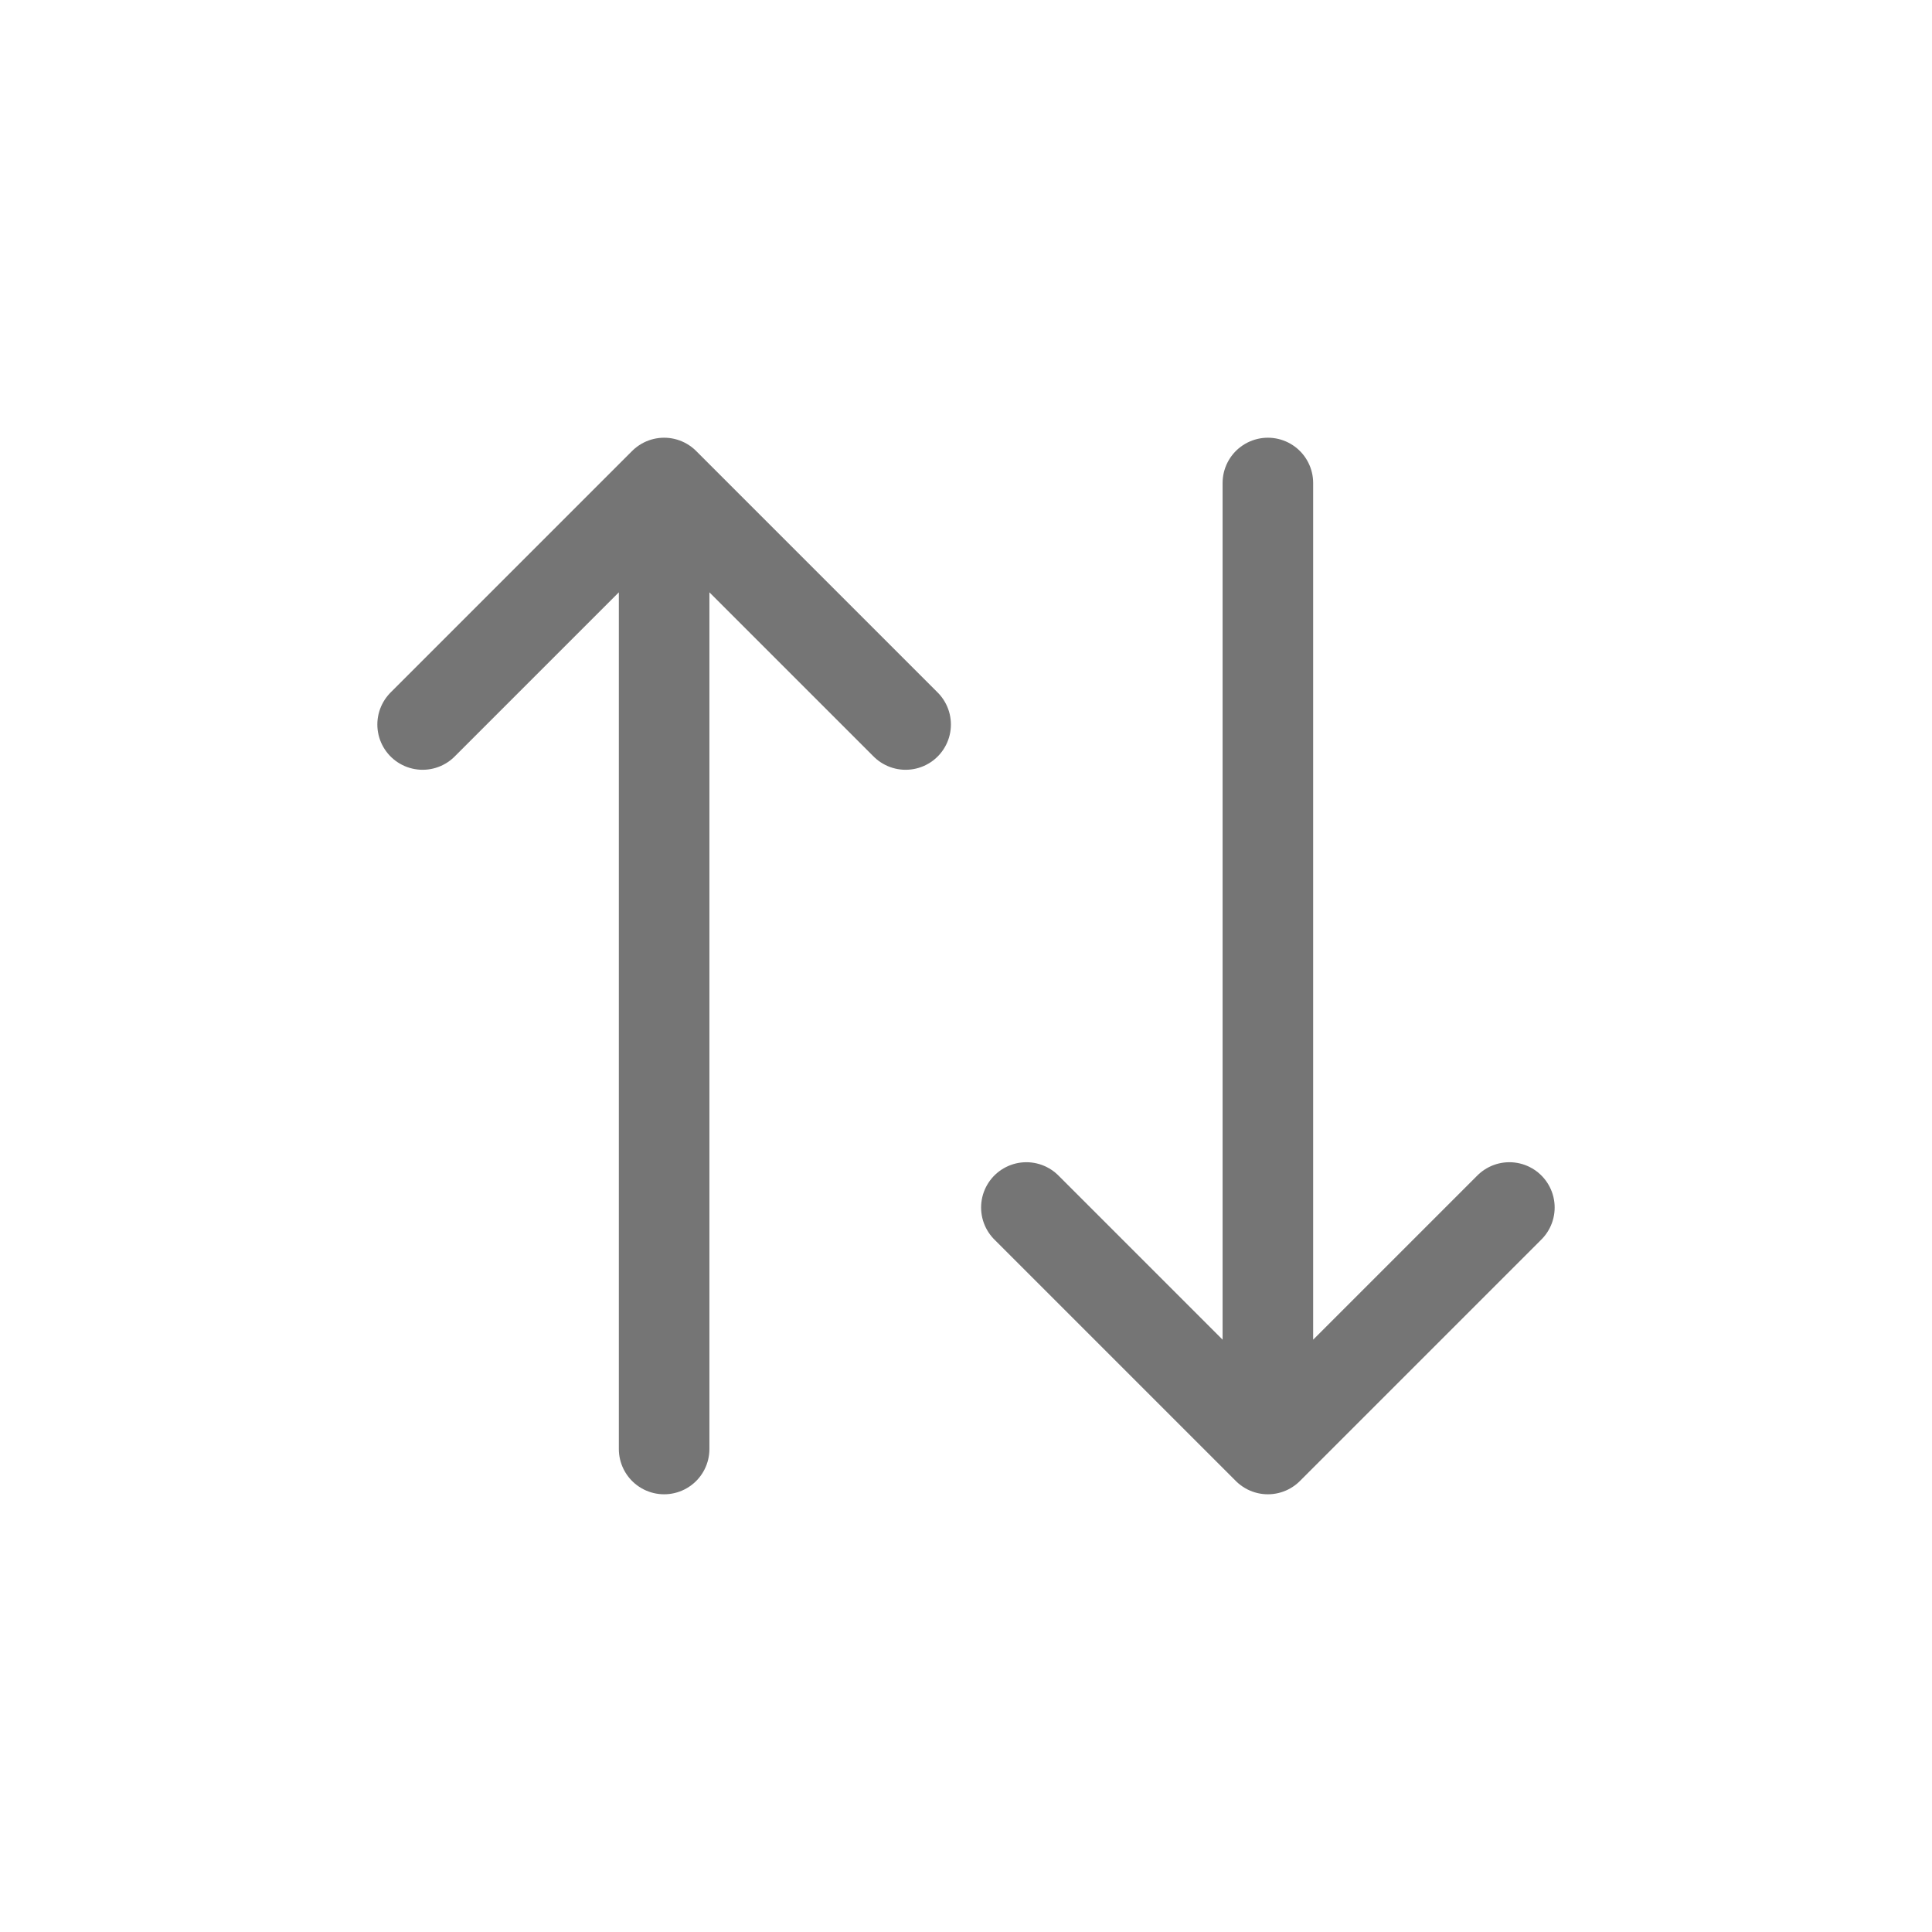
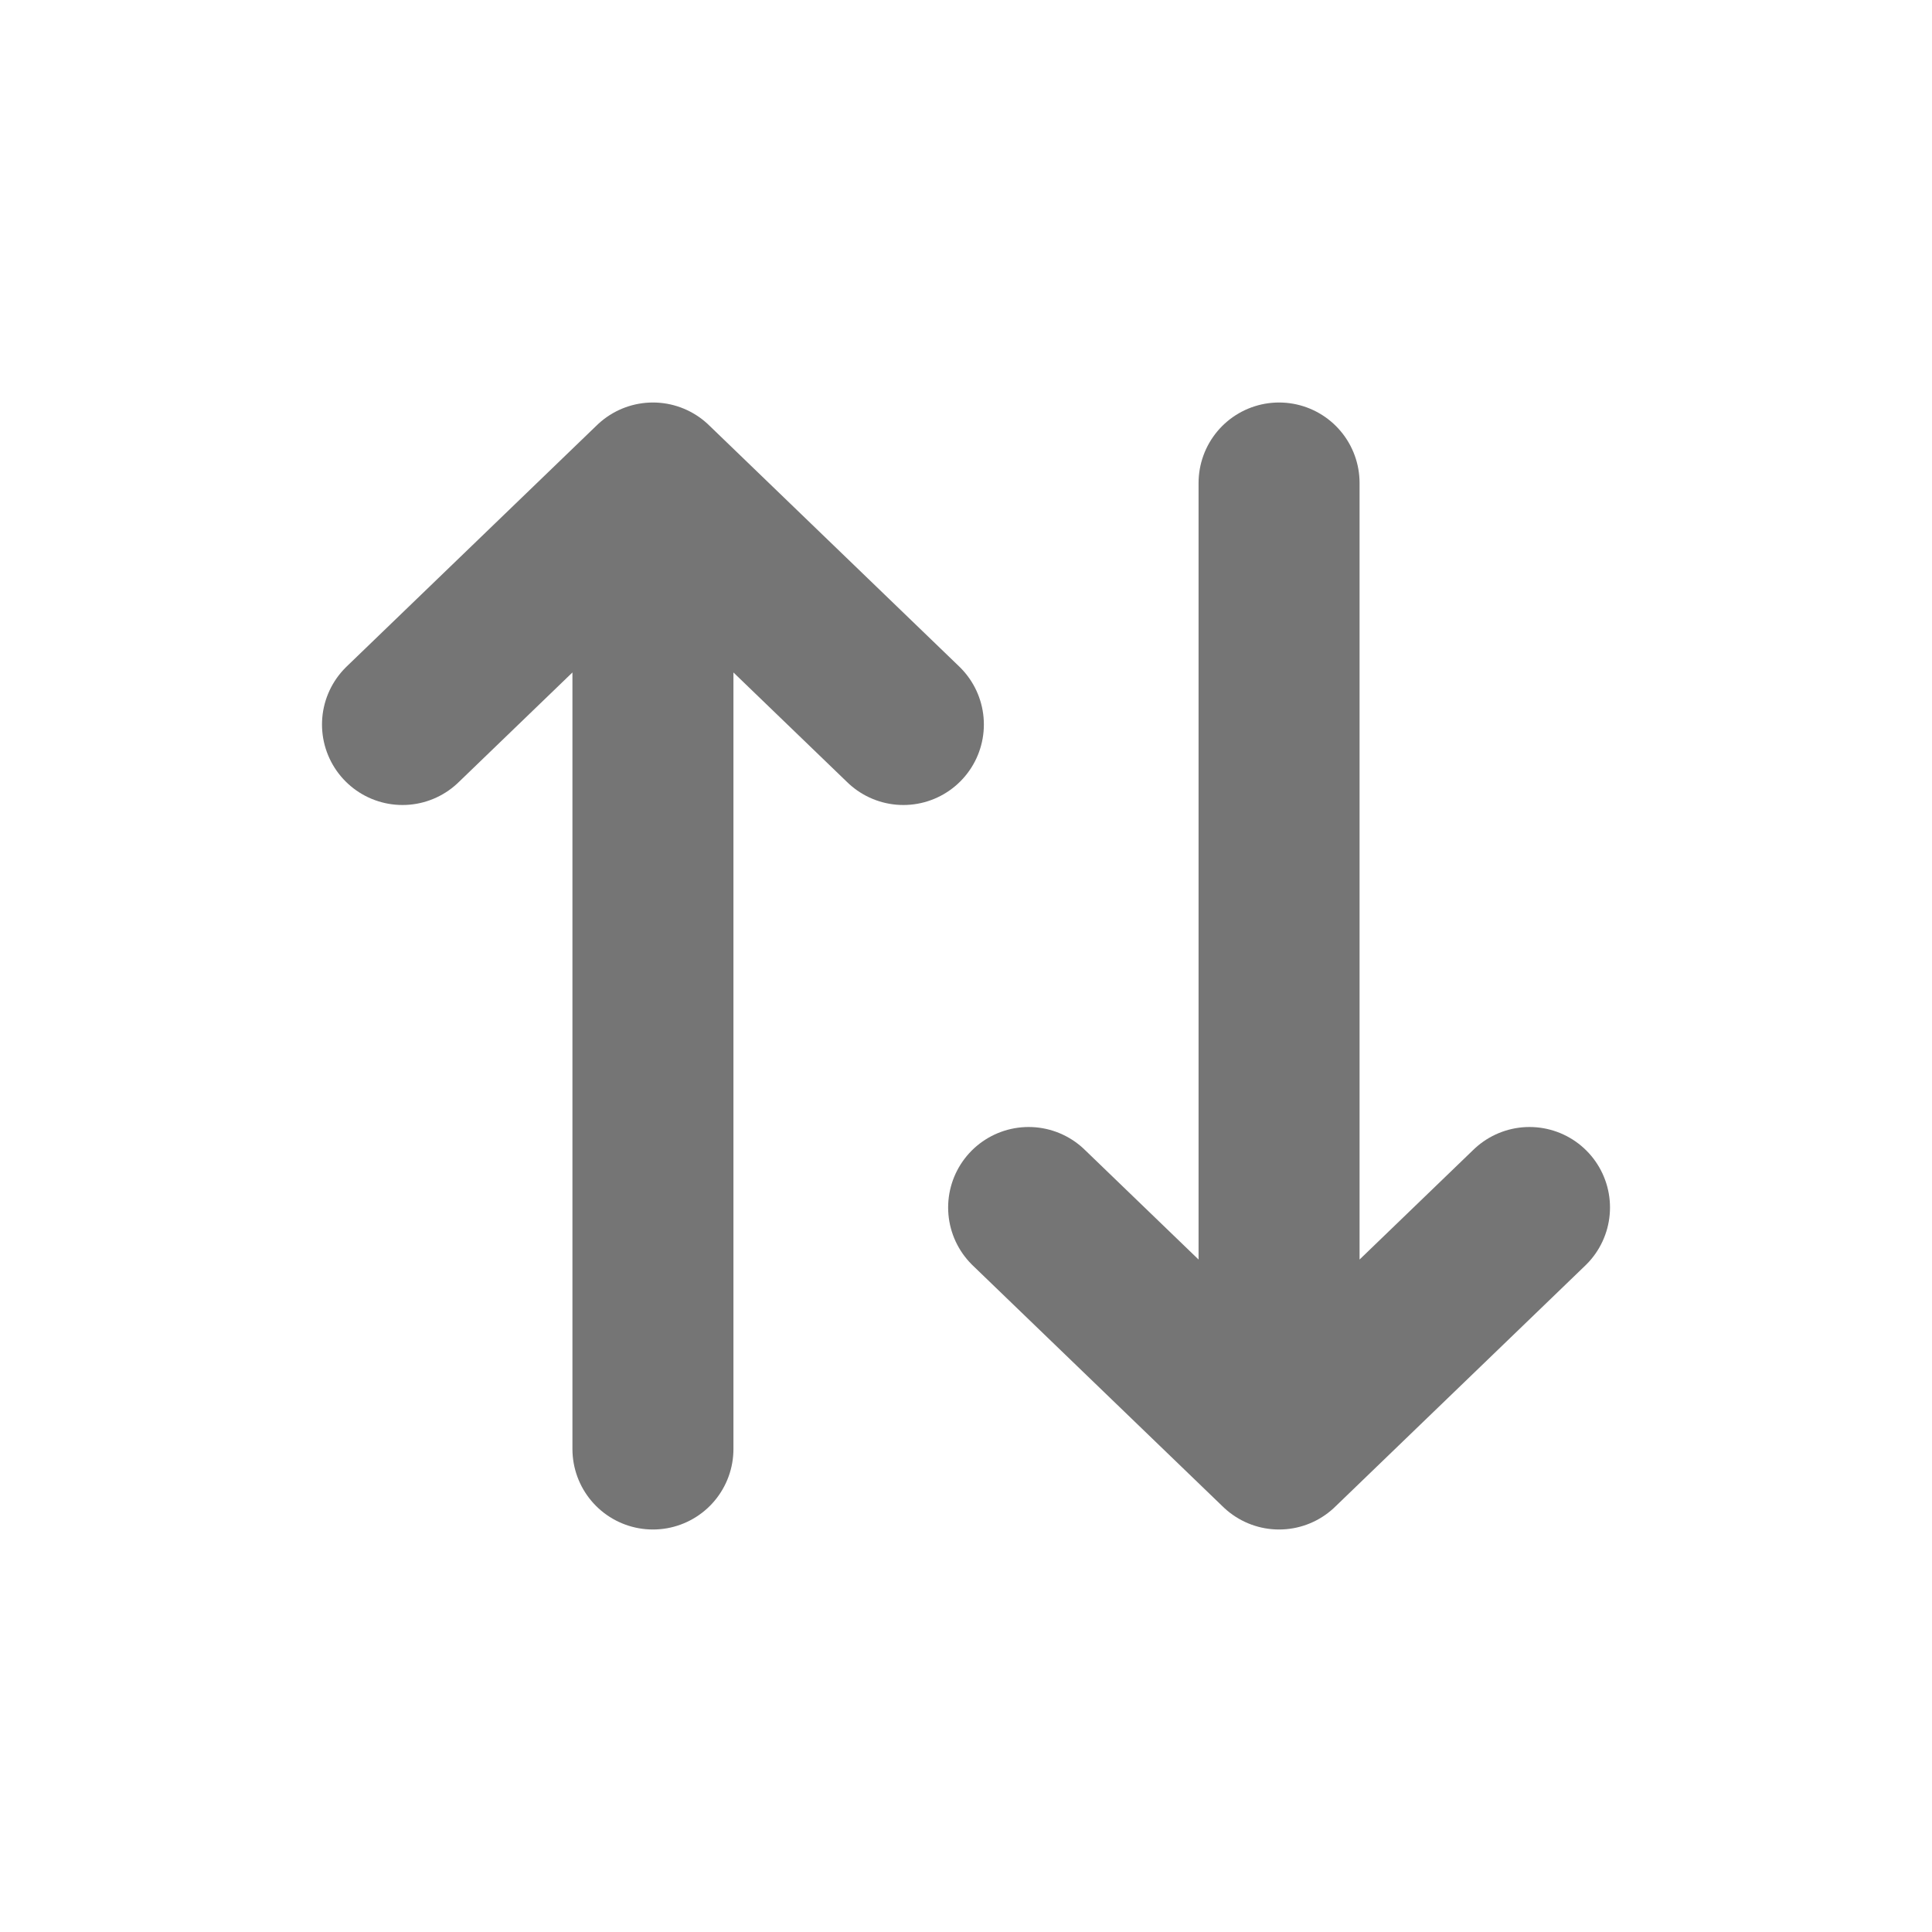
<svg xmlns="http://www.w3.org/2000/svg" width="24" height="24" viewBox="0 0 24 24" fill="none">
-   <path d="M18.75 15L15.75 18M15.75 18L12.75 15M15.75 18V6M5.25 9L8.25 6M8.25 6L11.25 9M8.25 6V18" stroke="#757575" stroke-width="1.125" stroke-linecap="round" stroke-linejoin="round" />
+   <path d="M19 15L15.889 18M15.889 18L12.778 15M15.889 18V6M5 9L8.111 6M8.111 6L11.222 9M8.111 6V18" stroke="#757575" stroke-width="2" stroke-linecap="round" stroke-linejoin="round" />
</svg>
